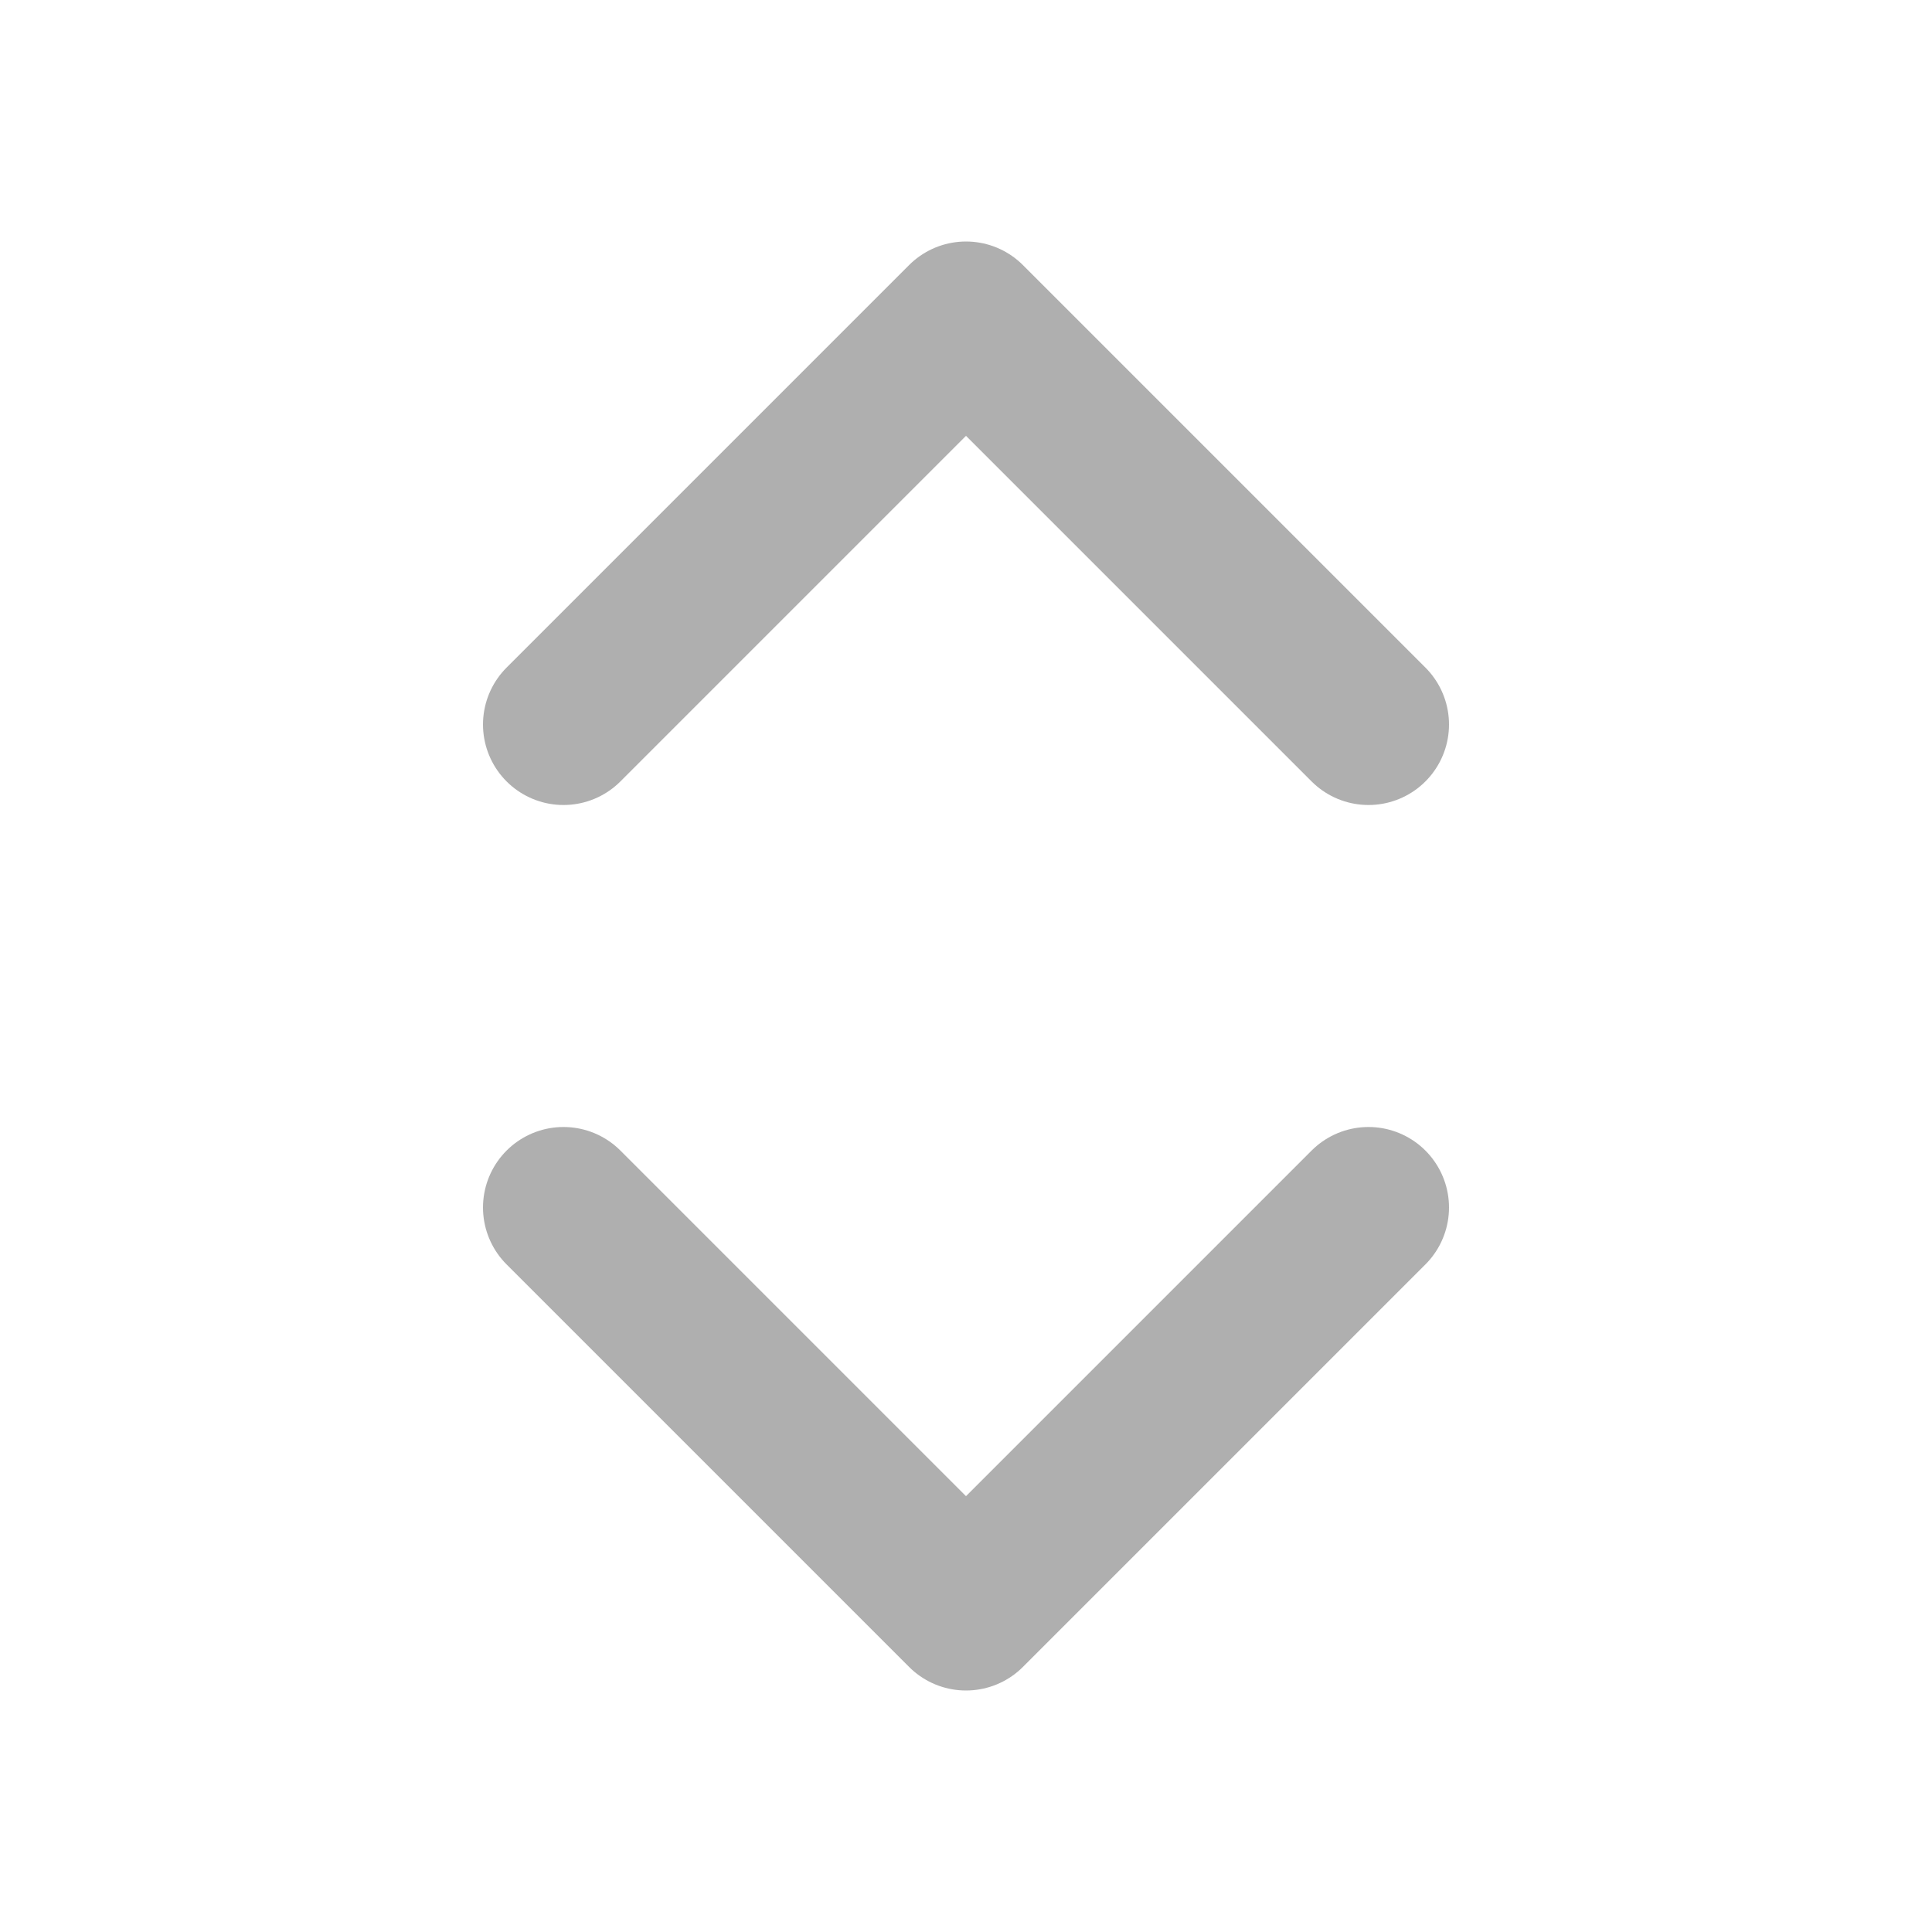
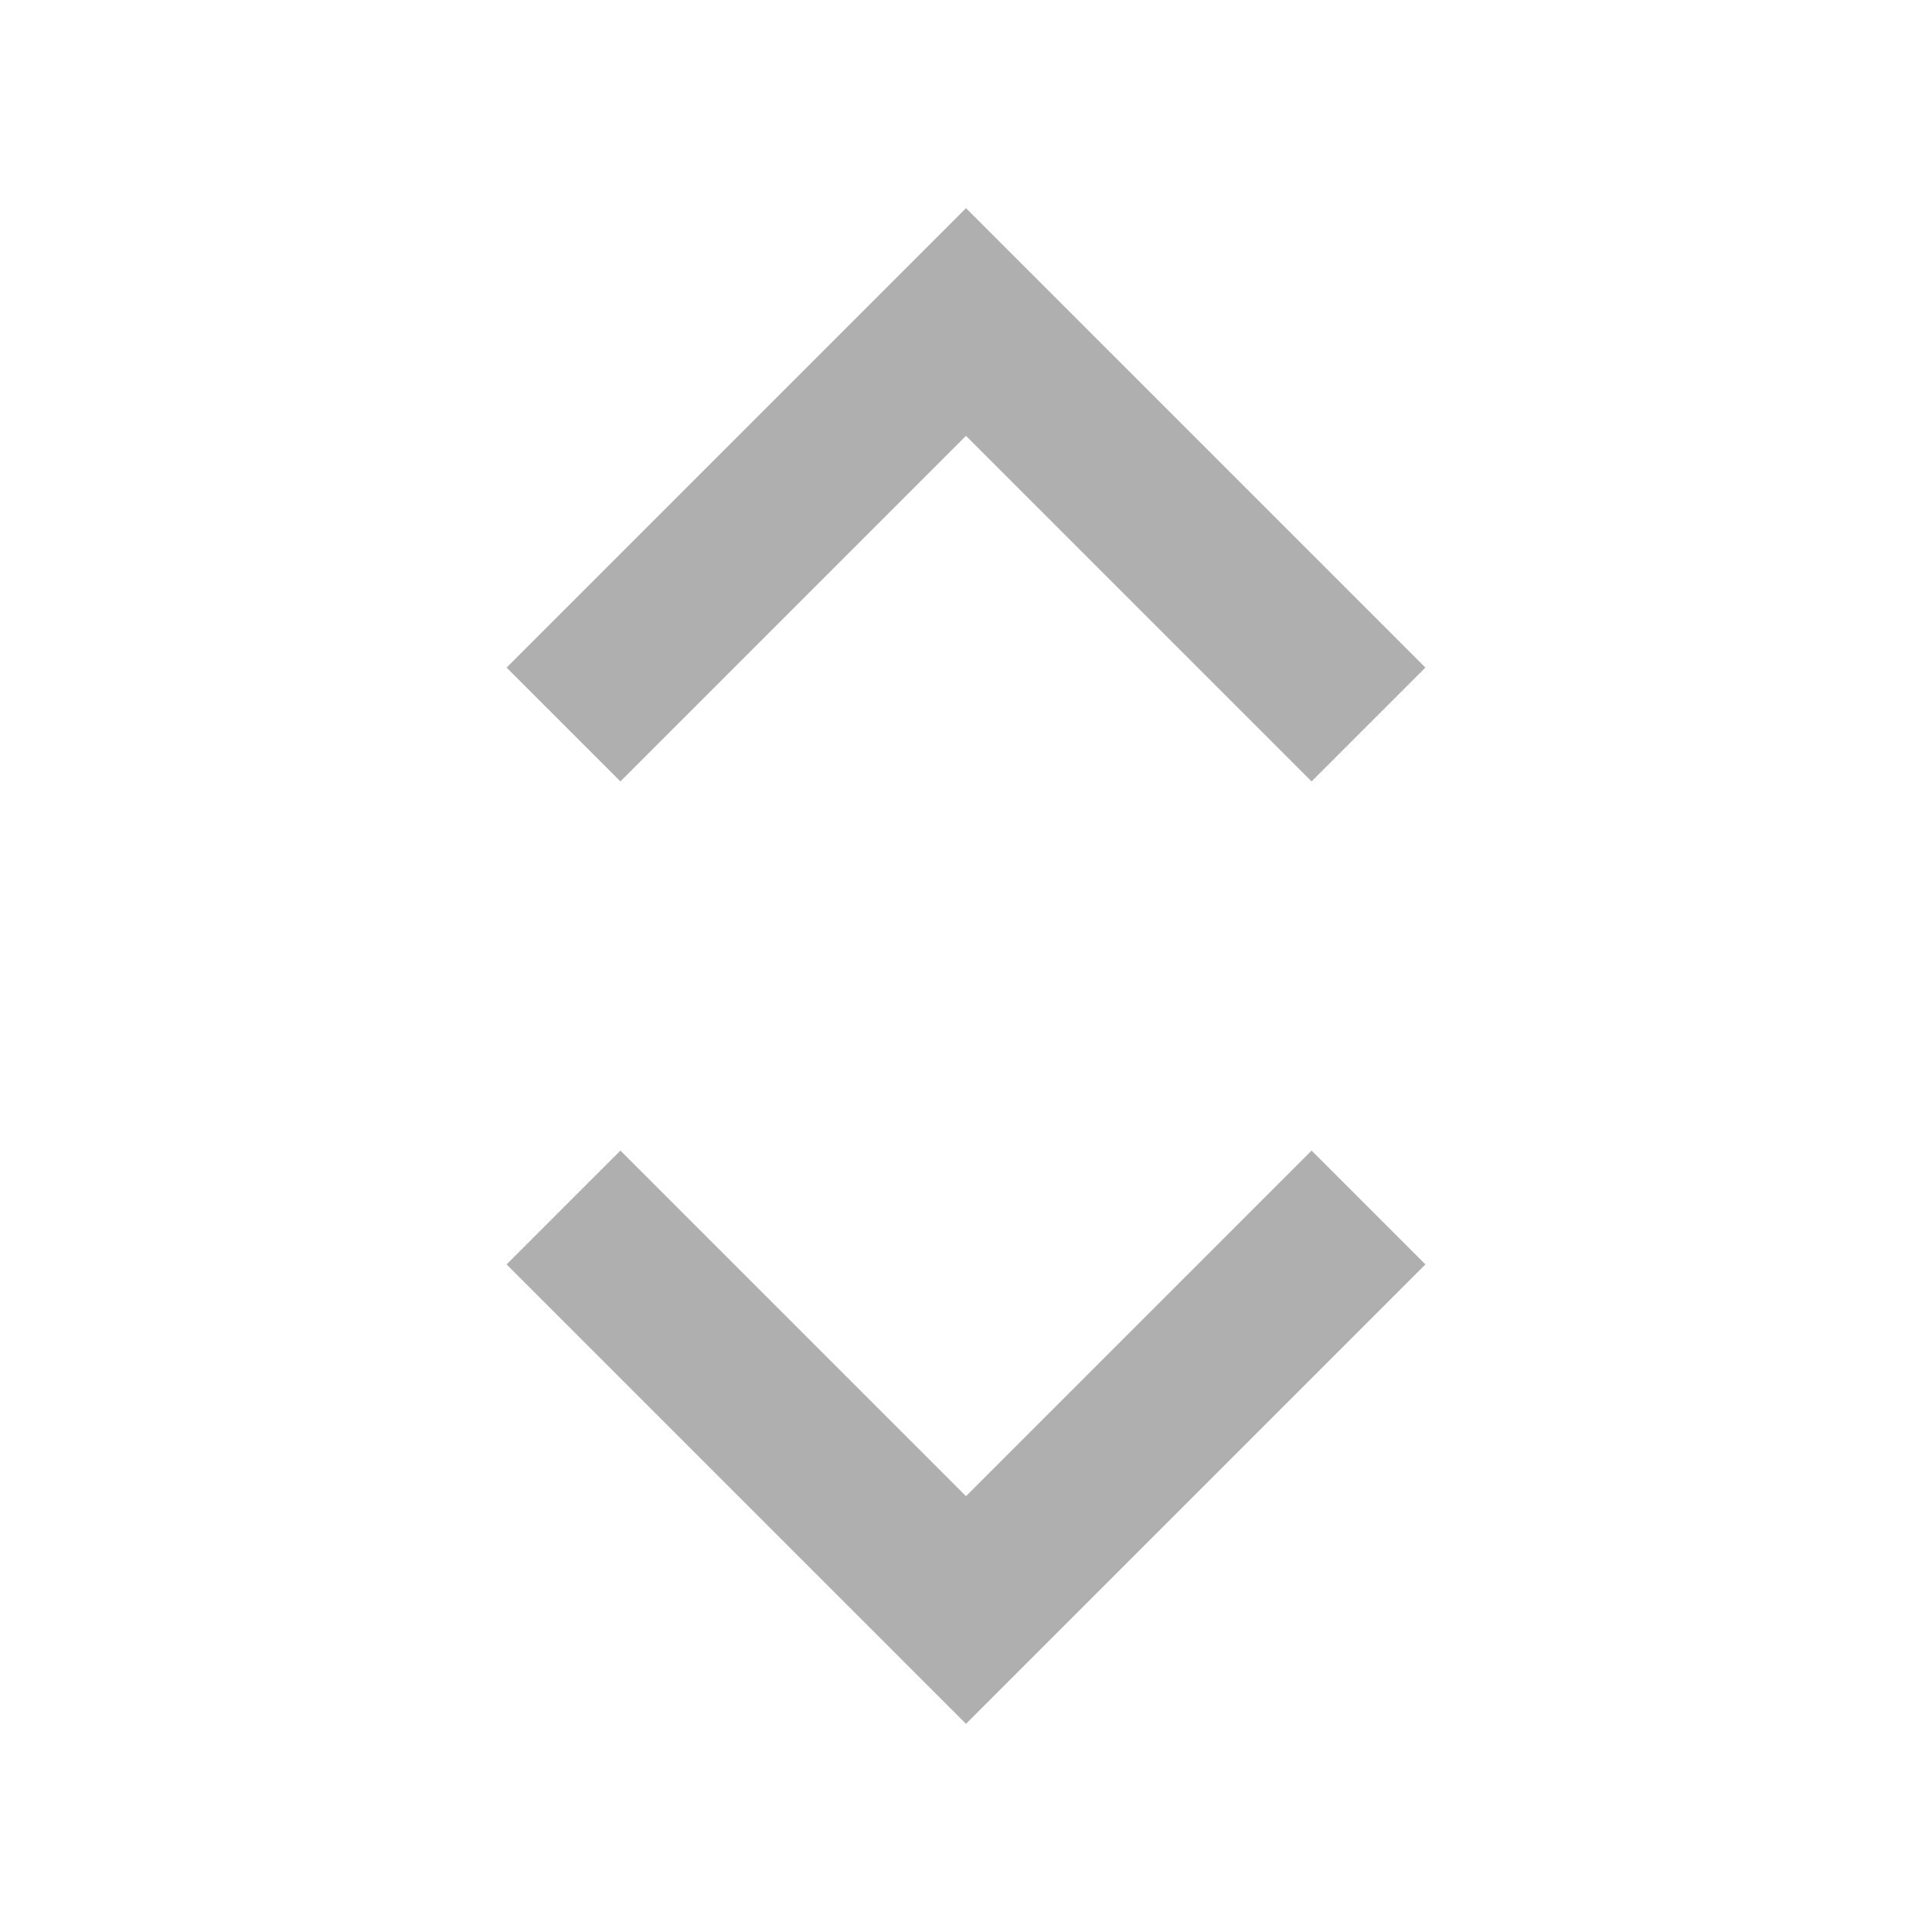
<svg xmlns="http://www.w3.org/2000/svg" width="12" height="12" viewBox="0 0 12 12" fill="none">
-   <path d="M3.5 7.5L6 10L8.5 7.5M3.5 4.5L6 2L8.5 4.5" stroke="#AFAFAF" stroke-linecap="round" stroke-linejoin="round" />
+   <path d="M3.5 7.5L6 10L8.5 7.5M3.5 4.5L6 2L8.5 4.5" stroke="#AFAFAF" strokeLinecap="round" strokeLinejoin="round" />
</svg>
